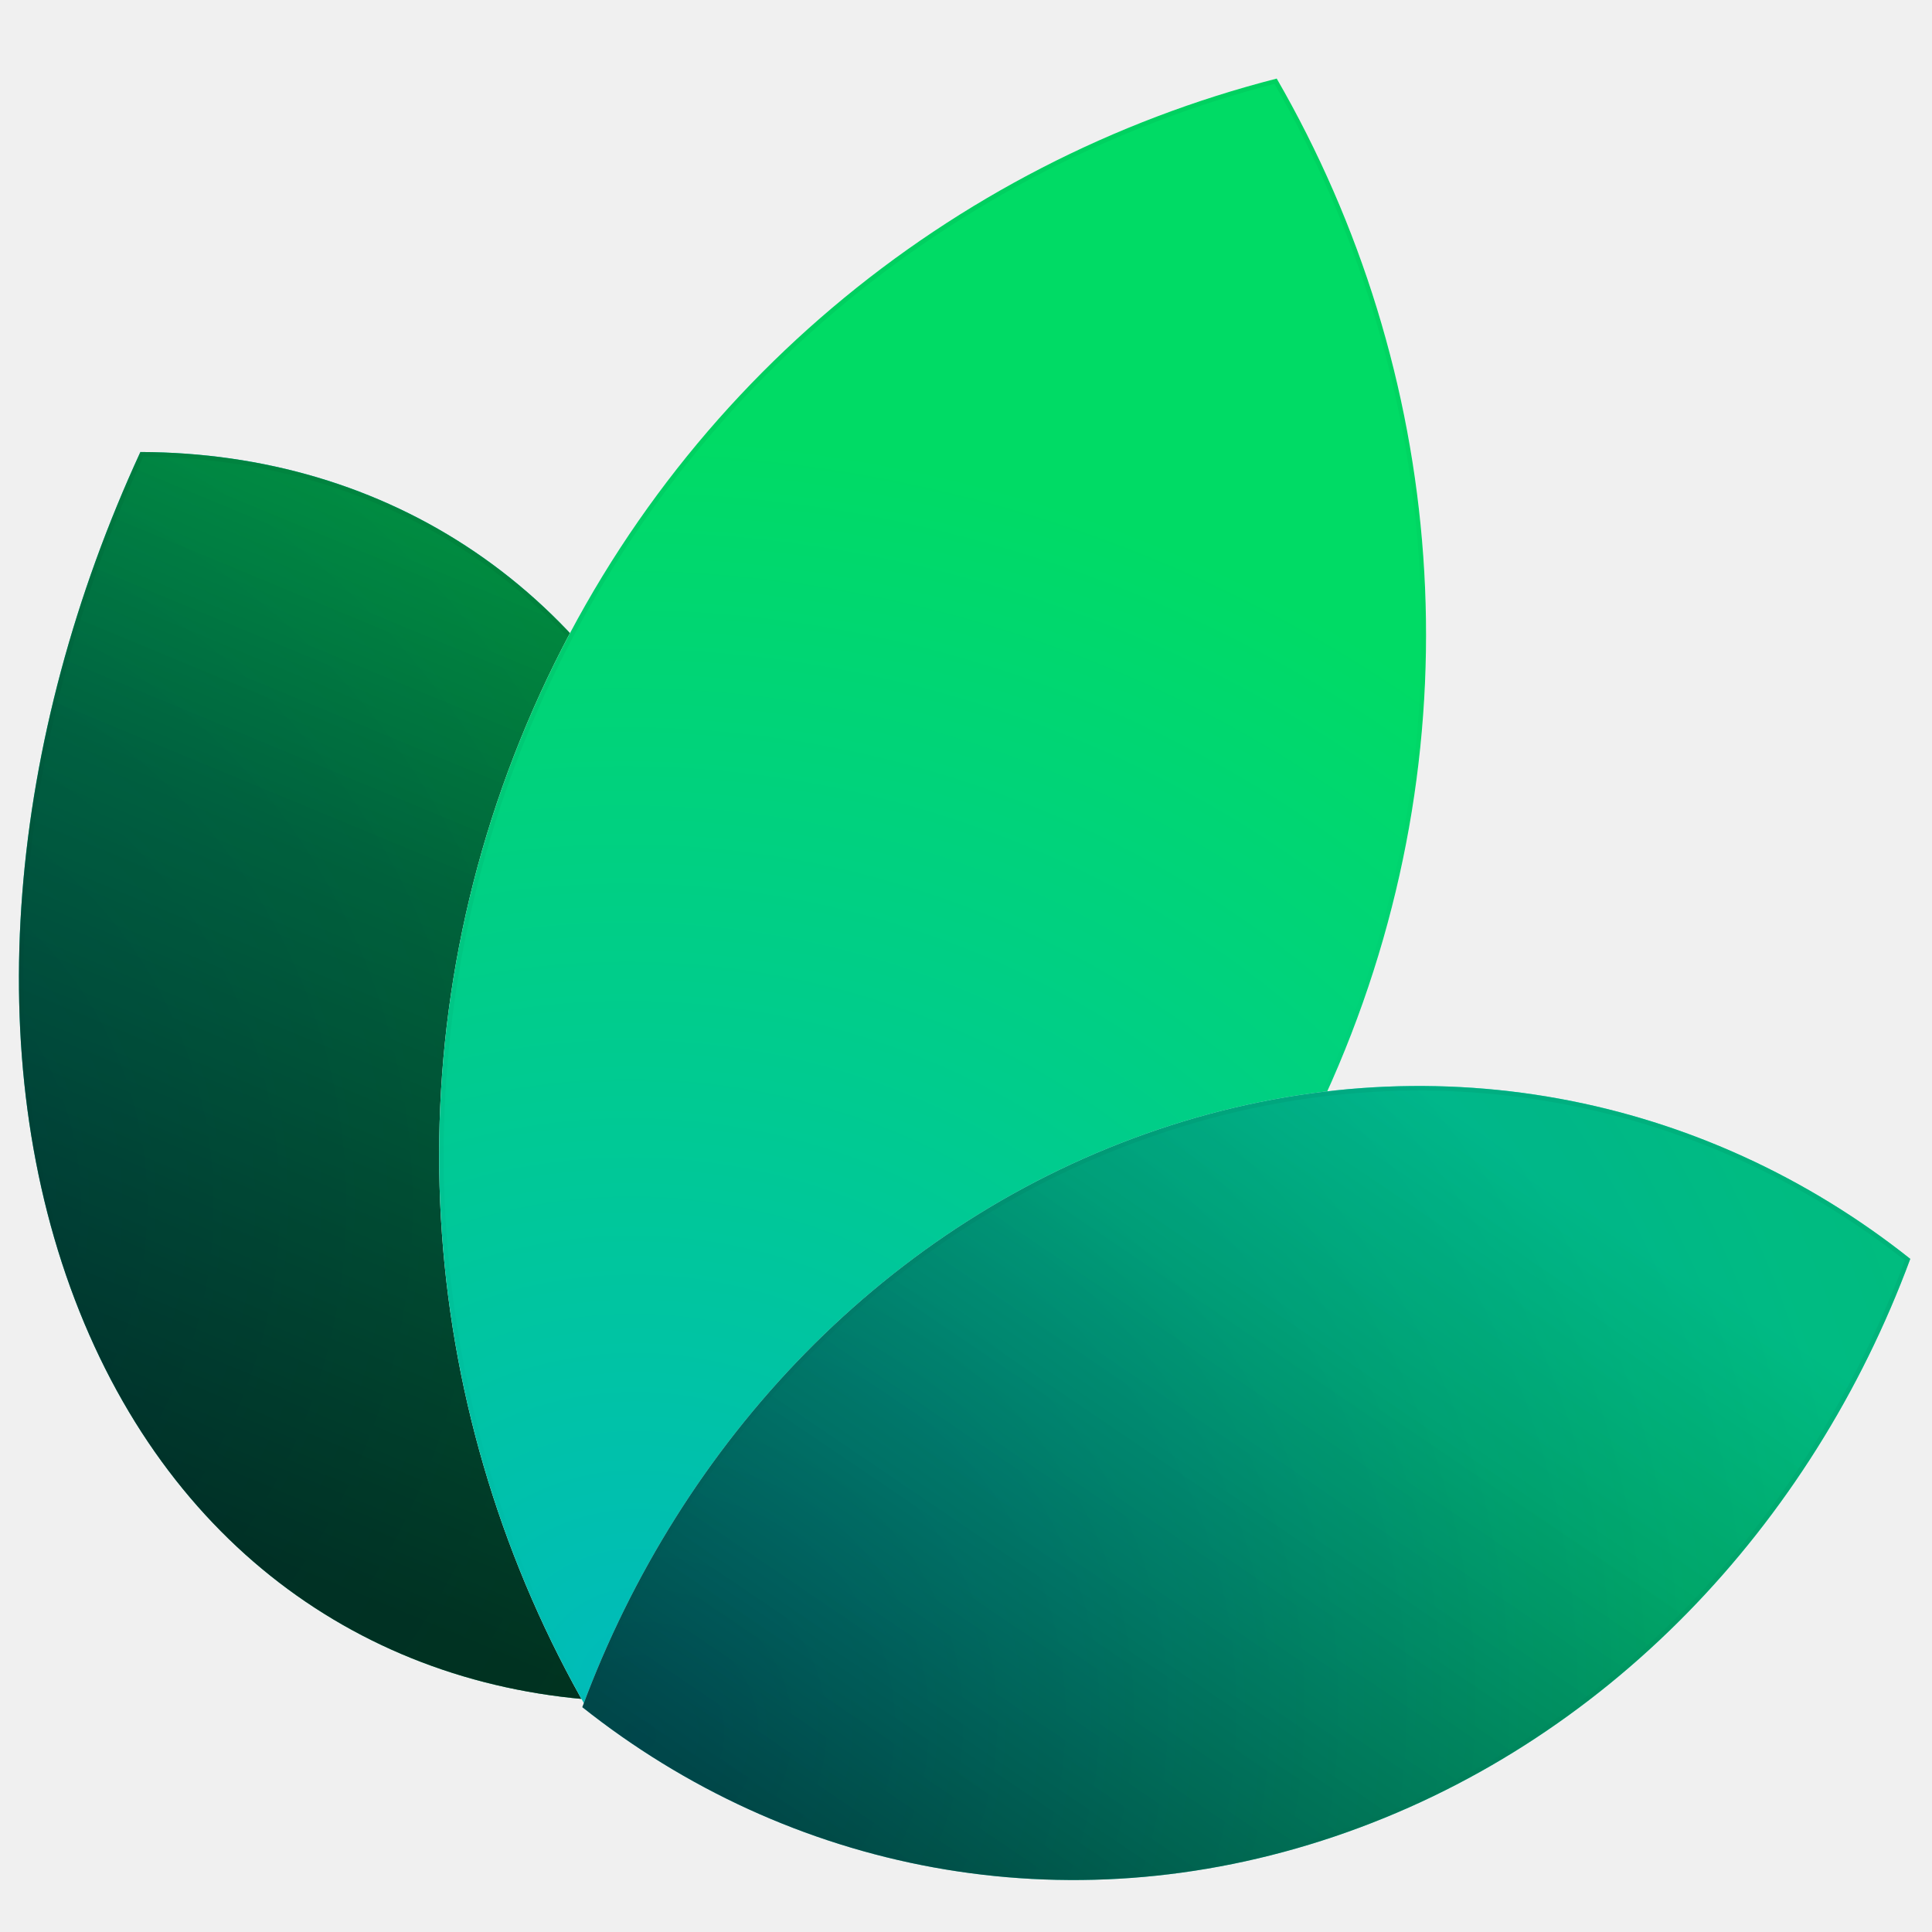
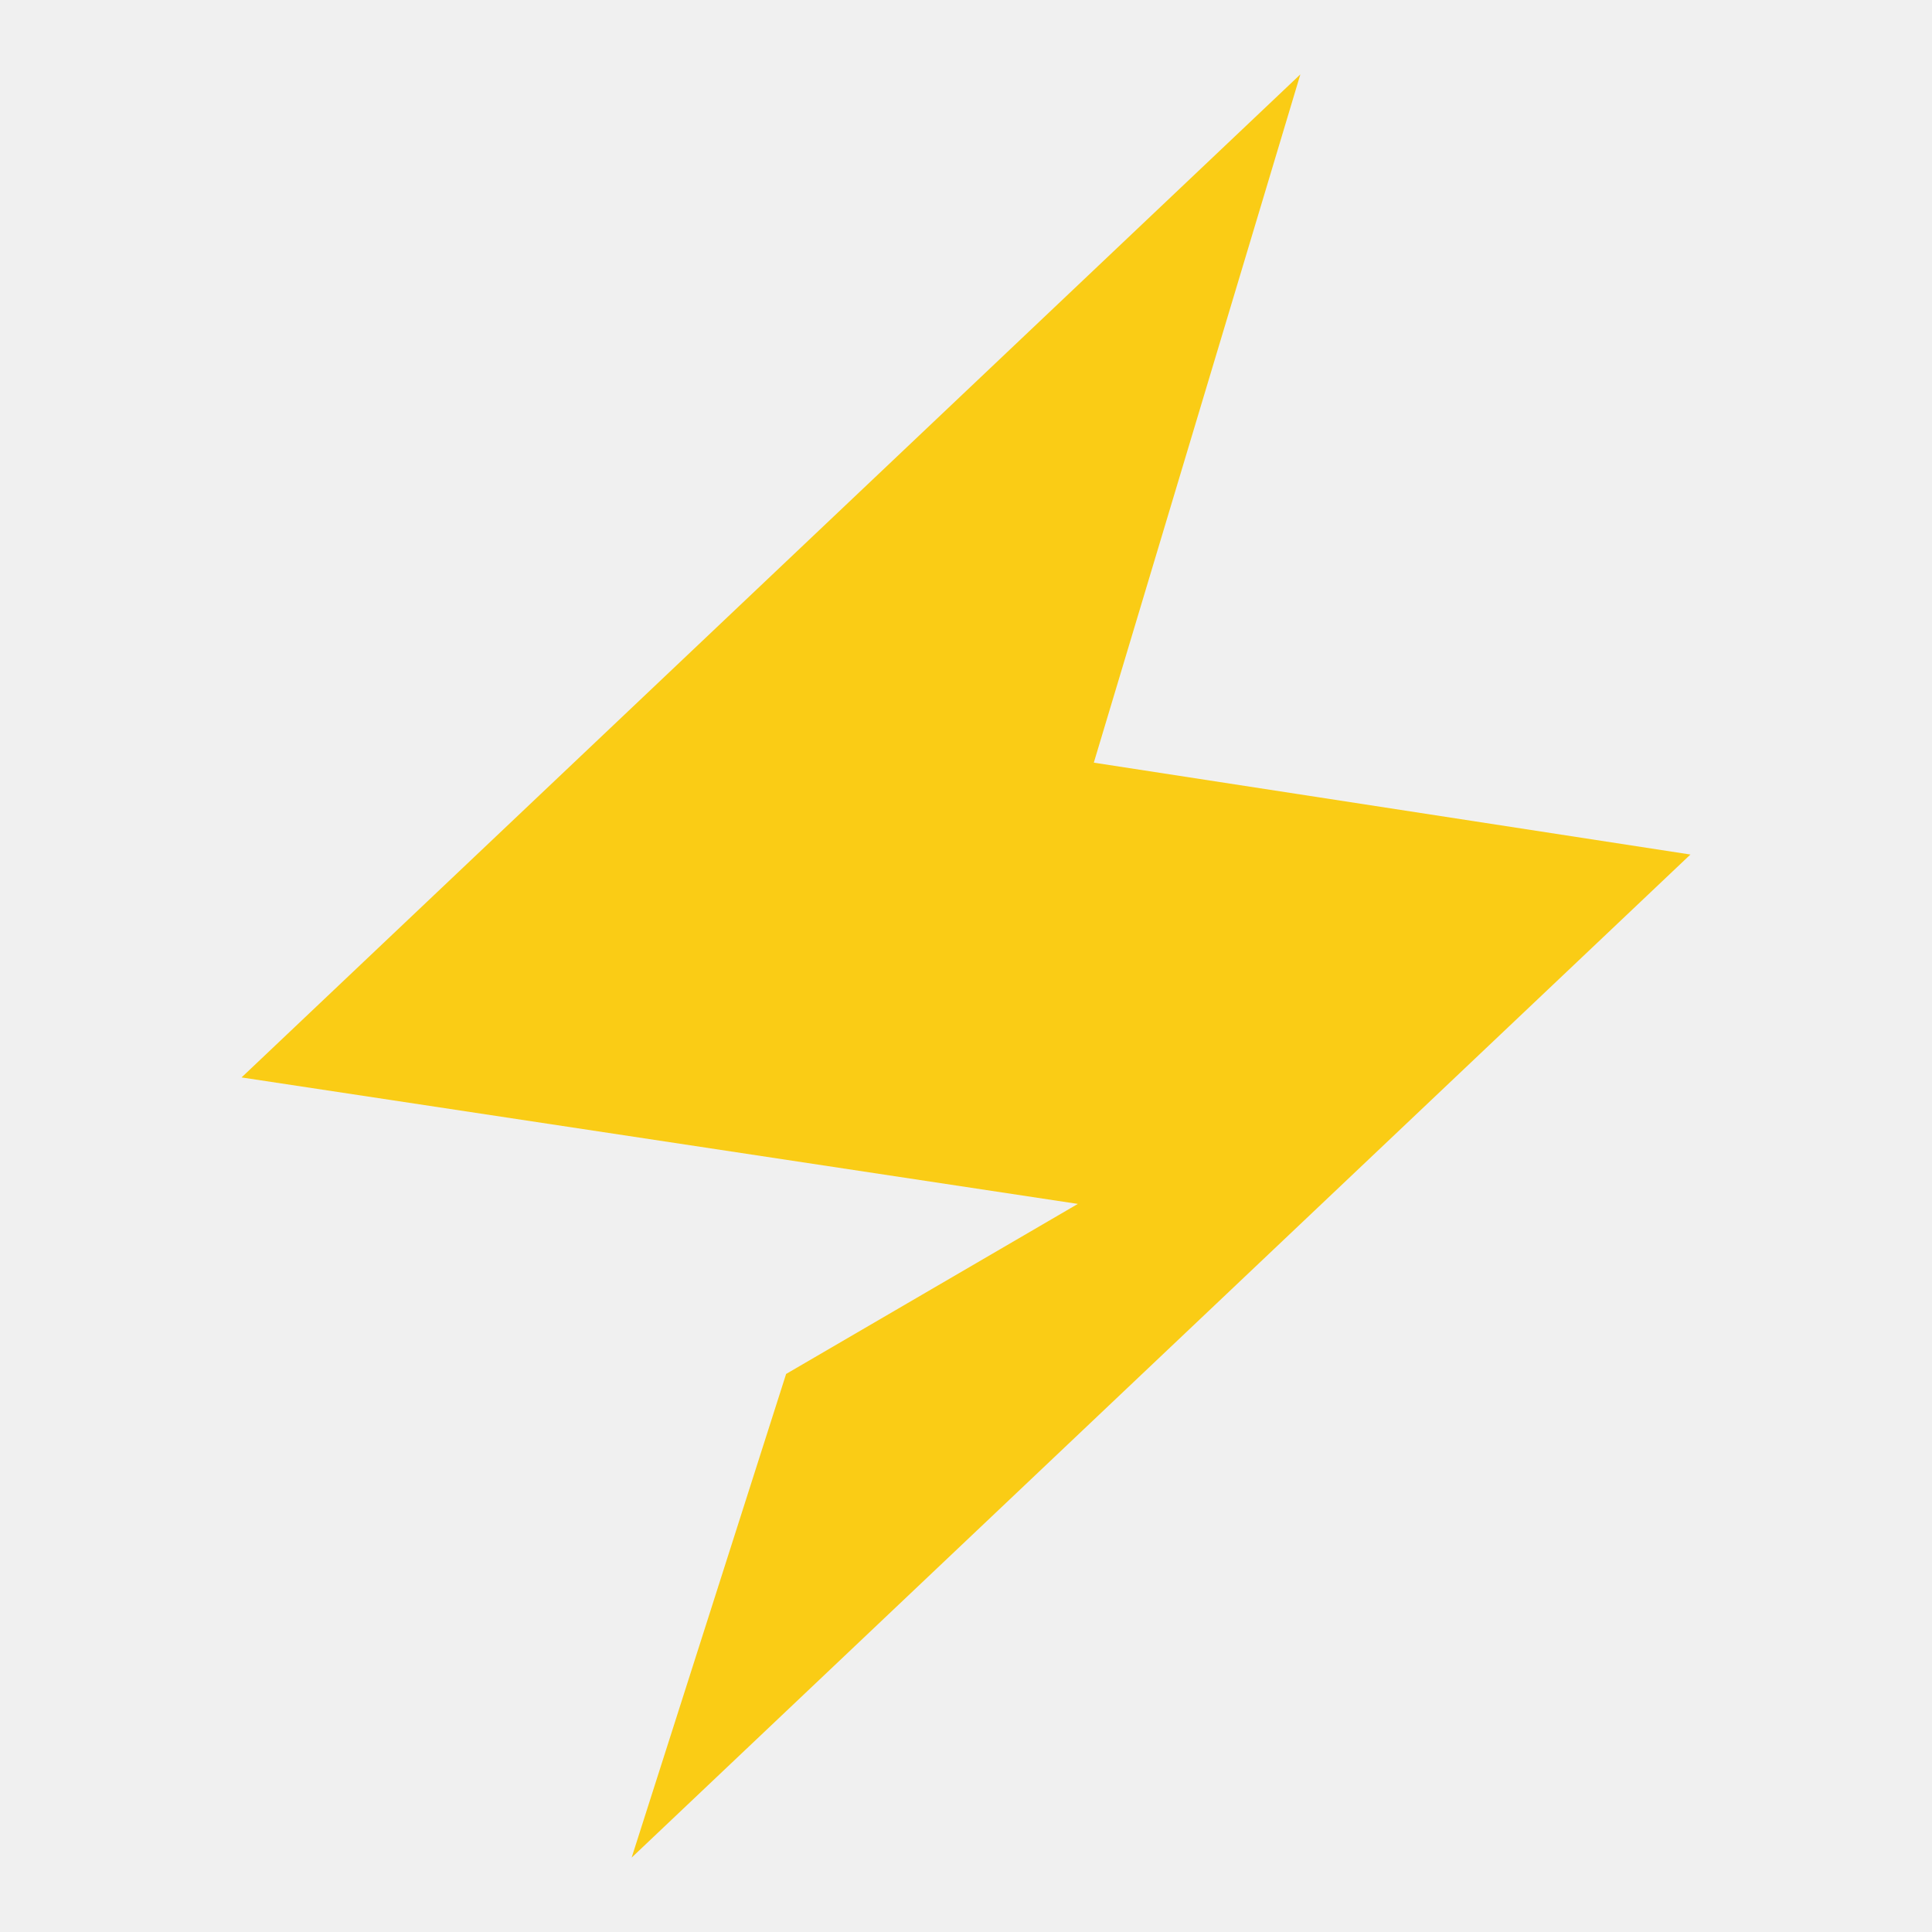
- <svg xmlns="http://www.w3.org/2000/svg" width="24" height="24" viewBox="0 0 24 24" fill="none">
-   <path d="M7.953 21.139C4.896 21.13 2.255 19.458 0.987 16.29C-0.28 13.121 0.109 9.163 1.744 5.615C4.801 5.624 7.442 7.296 8.71 10.465C9.977 13.633 9.588 17.591 7.953 21.139Z" fill="white" />
-   <path d="M7.953 21.139C4.896 21.13 2.255 19.458 0.987 16.29C-0.28 13.121 0.109 9.163 1.744 5.615C4.801 5.624 7.442 7.296 8.71 10.465C9.977 13.633 9.588 17.591 7.953 21.139Z" fill="url(#paint0_radial_101_2703)" />
-   <path d="M7.953 21.139C4.896 21.13 2.255 19.458 0.987 16.29C-0.28 13.121 0.109 9.163 1.744 5.615C4.801 5.624 7.442 7.296 8.71 10.465C9.977 13.633 9.588 17.591 7.953 21.139Z" fill="black" fill-opacity="0.5" style="mix-blend-mode:hard-light" />
-   <path d="M7.953 21.139C4.896 21.13 2.255 19.458 0.987 16.29C-0.28 13.121 0.109 9.163 1.744 5.615C4.801 5.624 7.442 7.296 8.71 10.465C9.977 13.633 9.588 17.591 7.953 21.139Z" fill="url(#paint1_linear_101_2703)" fill-opacity="0.5" style="mix-blend-mode:hard-light" />
-   <path d="M8.684 10.476C9.945 13.63 9.561 17.572 7.935 21.111C4.897 21.096 2.274 19.431 1.013 16.279C-0.248 13.124 0.136 9.182 1.762 5.643C4.8 5.659 7.423 7.324 8.684 10.476Z" stroke="url(#paint2_linear_101_2703)" stroke-opacity="0.05" stroke-width="0.056" />
-   <path d="M7.31 21.257C11.354 20.221 14.884 17.375 16.628 13.236C18.373 9.097 17.945 4.587 15.86 0.976C11.816 2.012 8.287 4.858 6.542 8.998C4.797 13.137 5.225 17.646 7.31 21.257Z" fill="white" />
-   <path d="M7.31 21.257C11.354 20.221 14.884 17.375 16.628 13.236C18.373 9.097 17.945 4.587 15.86 0.976C11.816 2.012 8.287 4.858 6.542 8.998C4.797 13.137 5.225 17.646 7.31 21.257Z" fill="url(#paint3_radial_101_2703)" />
-   <path d="M16.603 13.225C14.864 17.349 11.351 20.187 7.324 21.225C5.253 17.624 4.829 13.132 6.568 9.009C8.306 4.885 11.819 2.047 15.846 1.009C17.918 4.61 18.341 9.101 16.603 13.225Z" stroke="url(#paint4_linear_101_2703)" stroke-opacity="0.05" stroke-width="0.056" />
-   <path d="M7.234 21.207C9.789 23.237 13.21 23.951 16.577 22.814C19.944 21.677 22.506 18.945 23.73 15.638C21.175 13.608 17.754 12.894 14.387 14.031C11.02 15.168 8.458 17.901 7.234 21.207Z" fill="white" />
-   <path d="M7.234 21.207C9.789 23.237 13.21 23.951 16.577 22.814C19.944 21.677 22.506 18.945 23.73 15.638C21.175 13.608 17.754 12.894 14.387 14.031C11.02 15.168 8.458 17.901 7.234 21.207Z" fill="url(#paint5_radial_101_2703)" />
-   <path d="M7.234 21.207C9.789 23.237 13.21 23.951 16.577 22.814C19.944 21.677 22.506 18.945 23.73 15.638C21.175 13.608 17.754 12.894 14.387 14.031C11.02 15.168 8.458 17.901 7.234 21.207Z" fill="black" fill-opacity="0.2" style="mix-blend-mode:hard-light" />
-   <path d="M7.234 21.207C9.789 23.237 13.21 23.951 16.577 22.814C19.944 21.677 22.506 18.945 23.73 15.638C21.175 13.608 17.754 12.894 14.387 14.031C11.02 15.168 8.458 17.901 7.234 21.207Z" fill="url(#paint6_linear_101_2703)" fill-opacity="0.5" style="mix-blend-mode:hard-light" />
-   <path d="M16.568 22.787C13.218 23.918 9.814 23.212 7.267 21.198C8.492 17.907 11.044 15.189 14.396 14.058C17.747 12.927 21.15 13.633 23.697 15.648C22.472 18.938 19.92 21.656 16.568 22.787Z" stroke="url(#paint7_linear_101_2703)" stroke-opacity="0.05" stroke-width="0.056" />
+ <svg xmlns="http://www.w3.org/2000/svg" width="128" height="128" viewBox="0 0 128 128">
  <defs>
-     <radialGradient id="paint0_radial_101_2703" cx="0" cy="0" r="1" gradientUnits="userSpaceOnUse" gradientTransform="translate(-3.00503 15.023) rotate(-10.029) scale(17.9572 17.784)">
-       <stop stop-color="#00B0BB" />
-       <stop offset="1" stop-color="#00DB65" />
-     </radialGradient>
-     <linearGradient id="paint1_linear_101_2703" x1="7.39" y1="4.813" x2="1.63" y2="18.689" gradientUnits="userSpaceOnUse">
-       <stop stop-color="#18E299" />
-       <stop offset="1" />
-     </linearGradient>
-     <linearGradient id="paint2_linear_101_2703" x1="7.948" y1="8.016" x2="1.761" y2="18.746" gradientUnits="userSpaceOnUse">
-       <stop />
-       <stop offset="1" stop-opacity="0" />
-     </linearGradient>
-     <radialGradient id="paint3_radial_101_2703" cx="0" cy="0" r="1" gradientUnits="userSpaceOnUse" gradientTransform="translate(8.11404 20.8822) rotate(-75.7542) scale(21.6246 23.7772)">
-       <stop stop-color="#00BBBB" />
-       <stop offset="0.713" stop-color="#00DB65" />
-     </radialGradient>
-     <linearGradient id="paint4_linear_101_2703" x1="7.602" y1="5.871" x2="15.556" y2="16.372" gradientUnits="userSpaceOnUse">
-       <stop />
-       <stop offset="1" stop-opacity="0" />
-     </linearGradient>
-     <radialGradient id="paint5_radial_101_2703" cx="0" cy="0" r="1" gradientUnits="userSpaceOnUse" gradientTransform="translate(7.84537 21.5181) rotate(-20.3525) scale(18.5603 17.32)">
-       <stop stop-color="#00B0BB" />
-       <stop offset="1" stop-color="#00DB65" />
-     </radialGradient>
-     <linearGradient id="paint6_linear_101_2703" x1="16.808" y1="13.007" x2="10.041" y2="22.994" gradientUnits="userSpaceOnUse">
-       <stop stop-color="#00B1BC" />
-       <stop offset="1" />
-     </linearGradient>
-     <linearGradient id="paint7_linear_101_2703" x1="16.808" y1="13.007" x2="14.169" y2="23.841" gradientUnits="userSpaceOnUse">
-       <stop />
-       <stop offset="1" stop-opacity="0" />
-     </linearGradient>
+     <clipPath id="b">
+       <rect width="128" height="128" />
+     </clipPath>
  </defs>
+   <g id="a" clip-path="url(#b)">
+     <path d="M70.148,0,0,66.455l55.407,8.379L36.078,86.1,25.844,118.143,95.991,51.687,56.464,45.6Z" transform="translate(16.004 4.928)" fill="#facc15" />
+   </g>
</svg>
